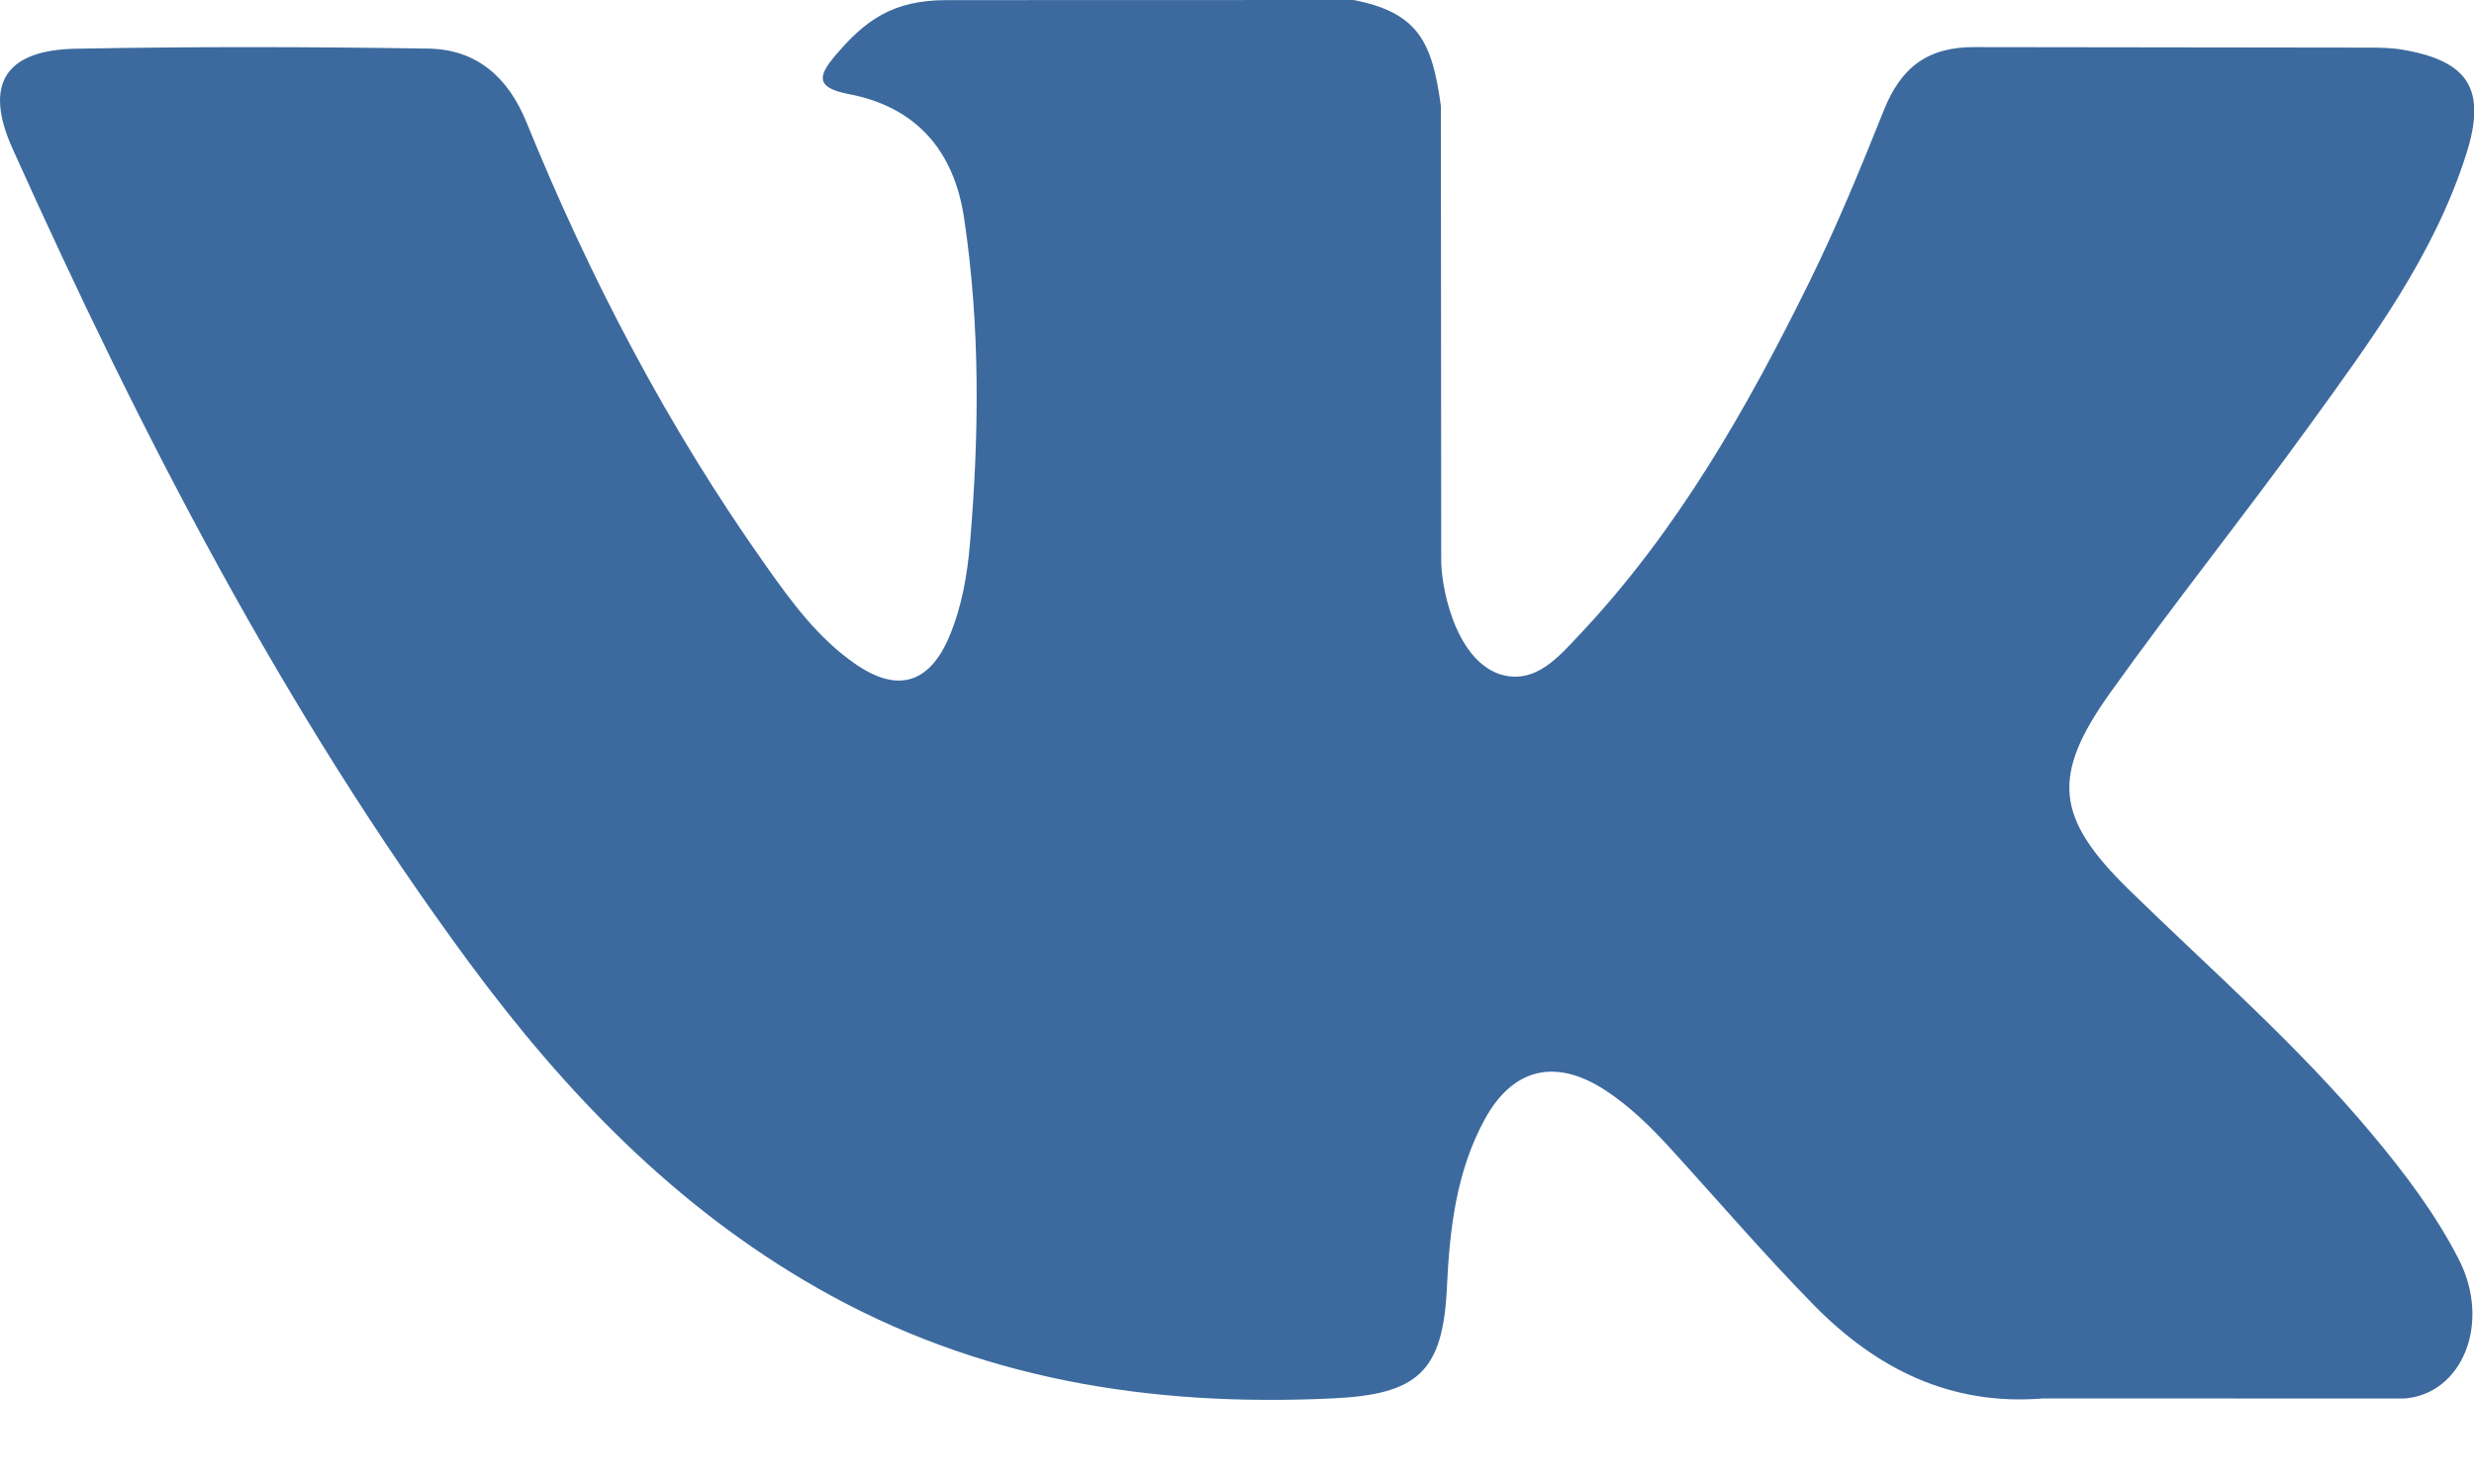
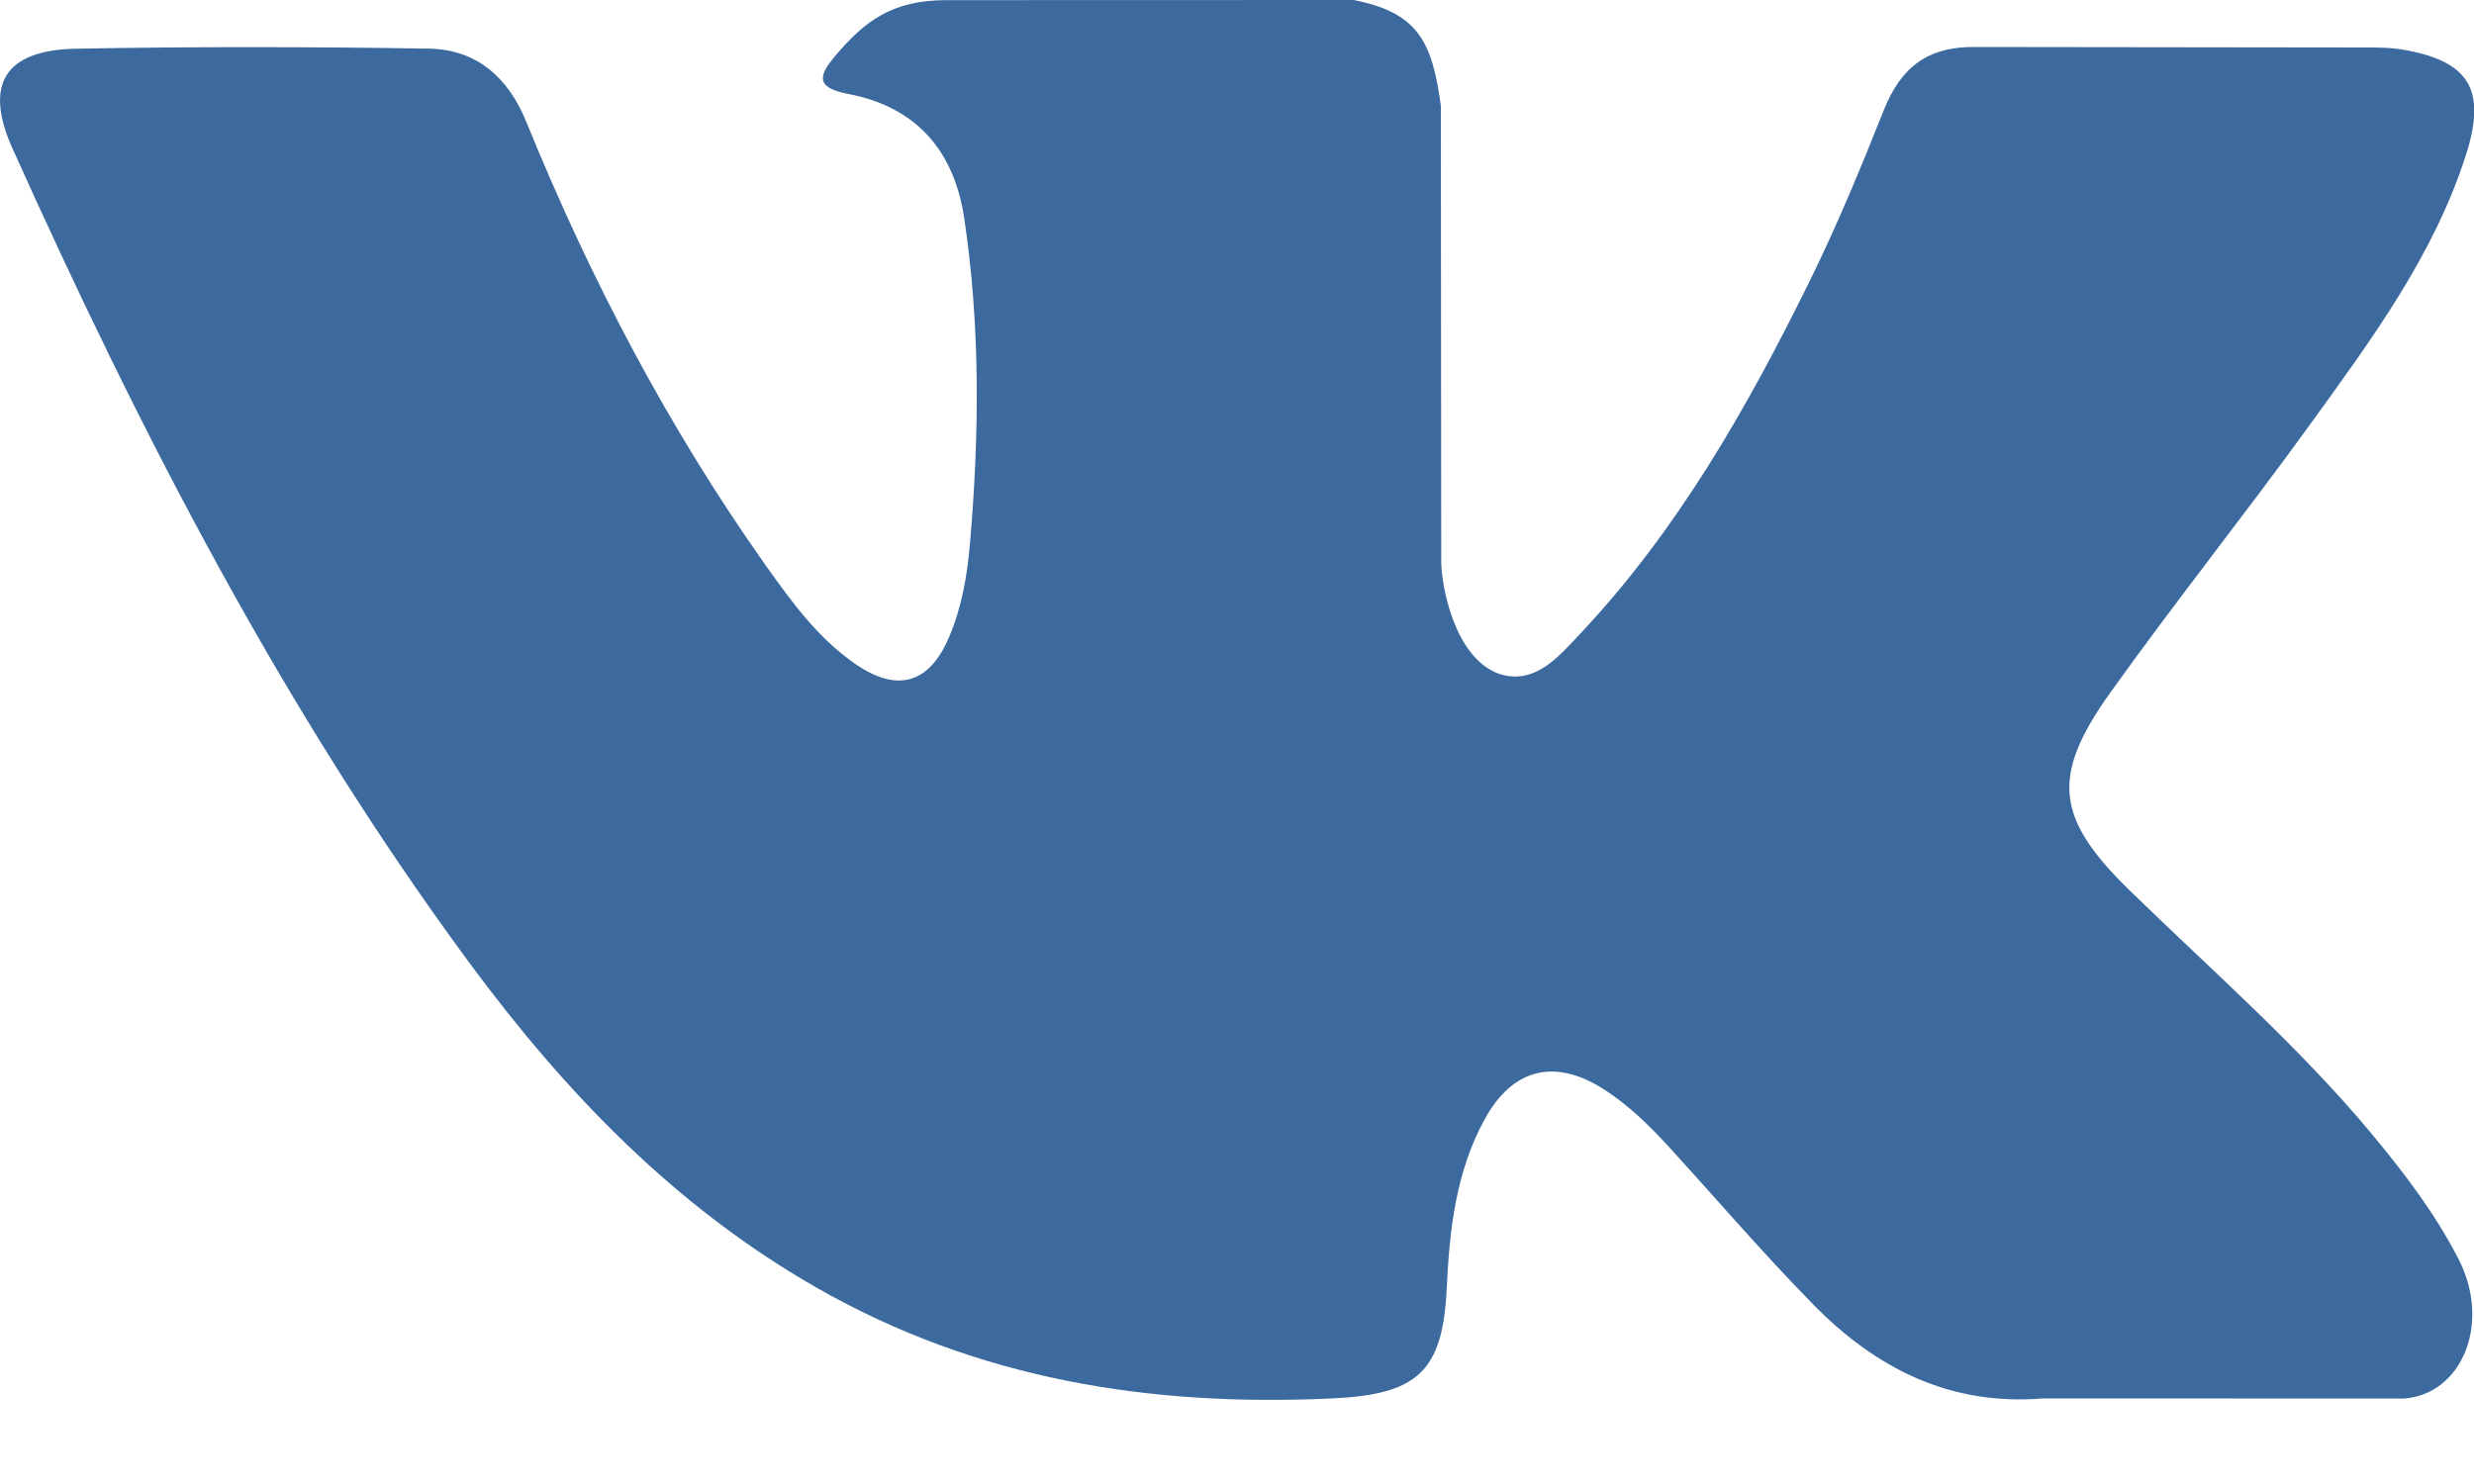
- <svg xmlns="http://www.w3.org/2000/svg" width="20px" height="12px" viewBox="0 0 20 12" version="1.1">
-   <g id="Symbols" stroke="none" stroke-width="1" fill="none" fill-rule="evenodd">
-     <g id="icon/vk" fill-rule="nonzero" fill="#3C6A9E">
-       <path d="M19.174,9.169 C18.578,8.455 17.877,7.845 17.214,7.198 C16.616,6.614 16.578,6.276 17.059,5.602 C17.584,4.867 18.149,4.161 18.678,3.429 C19.173,2.745 19.678,2.063 19.938,1.244 C20.103,0.723 19.957,0.493 19.423,0.402 C19.331,0.386 19.236,0.385 19.142,0.385 L15.973,0.381 C15.583,0.376 15.367,0.546 15.229,0.892 C15.042,1.359 14.85,1.827 14.628,2.278 C14.124,3.301 13.562,4.29 12.773,5.128 C12.599,5.312 12.407,5.546 12.116,5.449 C11.753,5.317 11.645,4.718 11.651,4.515 L11.648,0.857 C11.578,0.335 11.462,0.102 10.943,0 L7.651,0.001 C7.211,0.001 6.991,0.17 6.756,0.445 C6.621,0.604 6.58,0.707 6.858,0.76 C7.405,0.863 7.713,1.217 7.794,1.765 C7.925,2.64 7.916,3.519 7.841,4.398 C7.819,4.655 7.774,4.911 7.673,5.15 C7.513,5.527 7.256,5.604 6.919,5.372 C6.613,5.162 6.398,4.866 6.188,4.569 C5.398,3.453 4.769,2.25 4.255,0.986 C4.106,0.621 3.85,0.399 3.463,0.393 C2.513,0.378 1.562,0.376 0.611,0.394 C0.039,0.405 -0.132,0.683 0.101,1.201 C1.137,3.505 2.289,5.744 3.794,7.785 C4.567,8.832 5.454,9.756 6.6,10.411 C7.898,11.154 9.296,11.377 10.769,11.308 C11.458,11.276 11.665,11.097 11.697,10.409 C11.719,9.939 11.772,9.472 12.004,9.049 C12.231,8.635 12.576,8.556 12.974,8.814 C13.172,8.943 13.34,9.107 13.498,9.28 C13.886,9.705 14.26,10.142 14.663,10.553 C15.168,11.067 15.767,11.37 16.519,11.308 L19.432,11.309 C19.901,11.278 20.145,10.703 19.875,10.179 C19.686,9.812 19.438,9.485 19.174,9.169 Z" id="Shape" />
-     </g>
-   </g>
+ <svg xmlns="http://www.w3.org/2000/svg" width="20" height="12" viewBox="0 0 20 12">
+   <path d="M19.174 9.169c-.596-.714-1.296-1.324-1.96-1.971-.598-.584-.636-.922-.155-1.596.525-.735 1.089-1.442 1.619-2.174.494-.684 1-1.366 1.26-2.185.165-.521.019-.751-.515-.842-.092-.016-.187-.017-.281-.017l-3.169-.004c-.39-.006-.606.164-.744.51-.186.468-.379.935-.601 1.386-.504 1.023-1.066 2.012-1.855 2.85-.174.185-.366.418-.657.322-.364-.133-.471-.732-.465-.934l-.003-3.658C11.578.335 11.462.102 10.943 0l-3.292.001c-.439 0-.66.17-.894.445-.135.159-.176.262.102.314.546.104.854.457.936 1.005.131.875.122 1.754.046 2.633-.022.257-.066.513-.168.752-.159.377-.416.453-.754.222-.306-.21-.52-.506-.731-.803C5.399 3.453 4.769 2.25 4.255.986 4.106.621 3.85.399 3.463.393 2.513.378 1.562.376.611.394c-.572.011-.743.289-.51.807C1.137 3.505 2.289 5.744 3.794 7.785c.773 1.047 1.66 1.971 2.805 2.626 1.299.743 2.697.966 4.169.897.689-.032.897-.212.928-.899.022-.47.075-.938.307-1.36.228-.415.572-.494.97-.236.199.129.366.294.524.467.388.425.762.862 1.165 1.272.505.514 1.104.818 1.856.756l2.913.001c.469-.031.713-.606.443-1.13-.189-.367-.438-.694-.701-1.01z" fill-rule="nonzero" fill="#3C6A9E" />
</svg>
